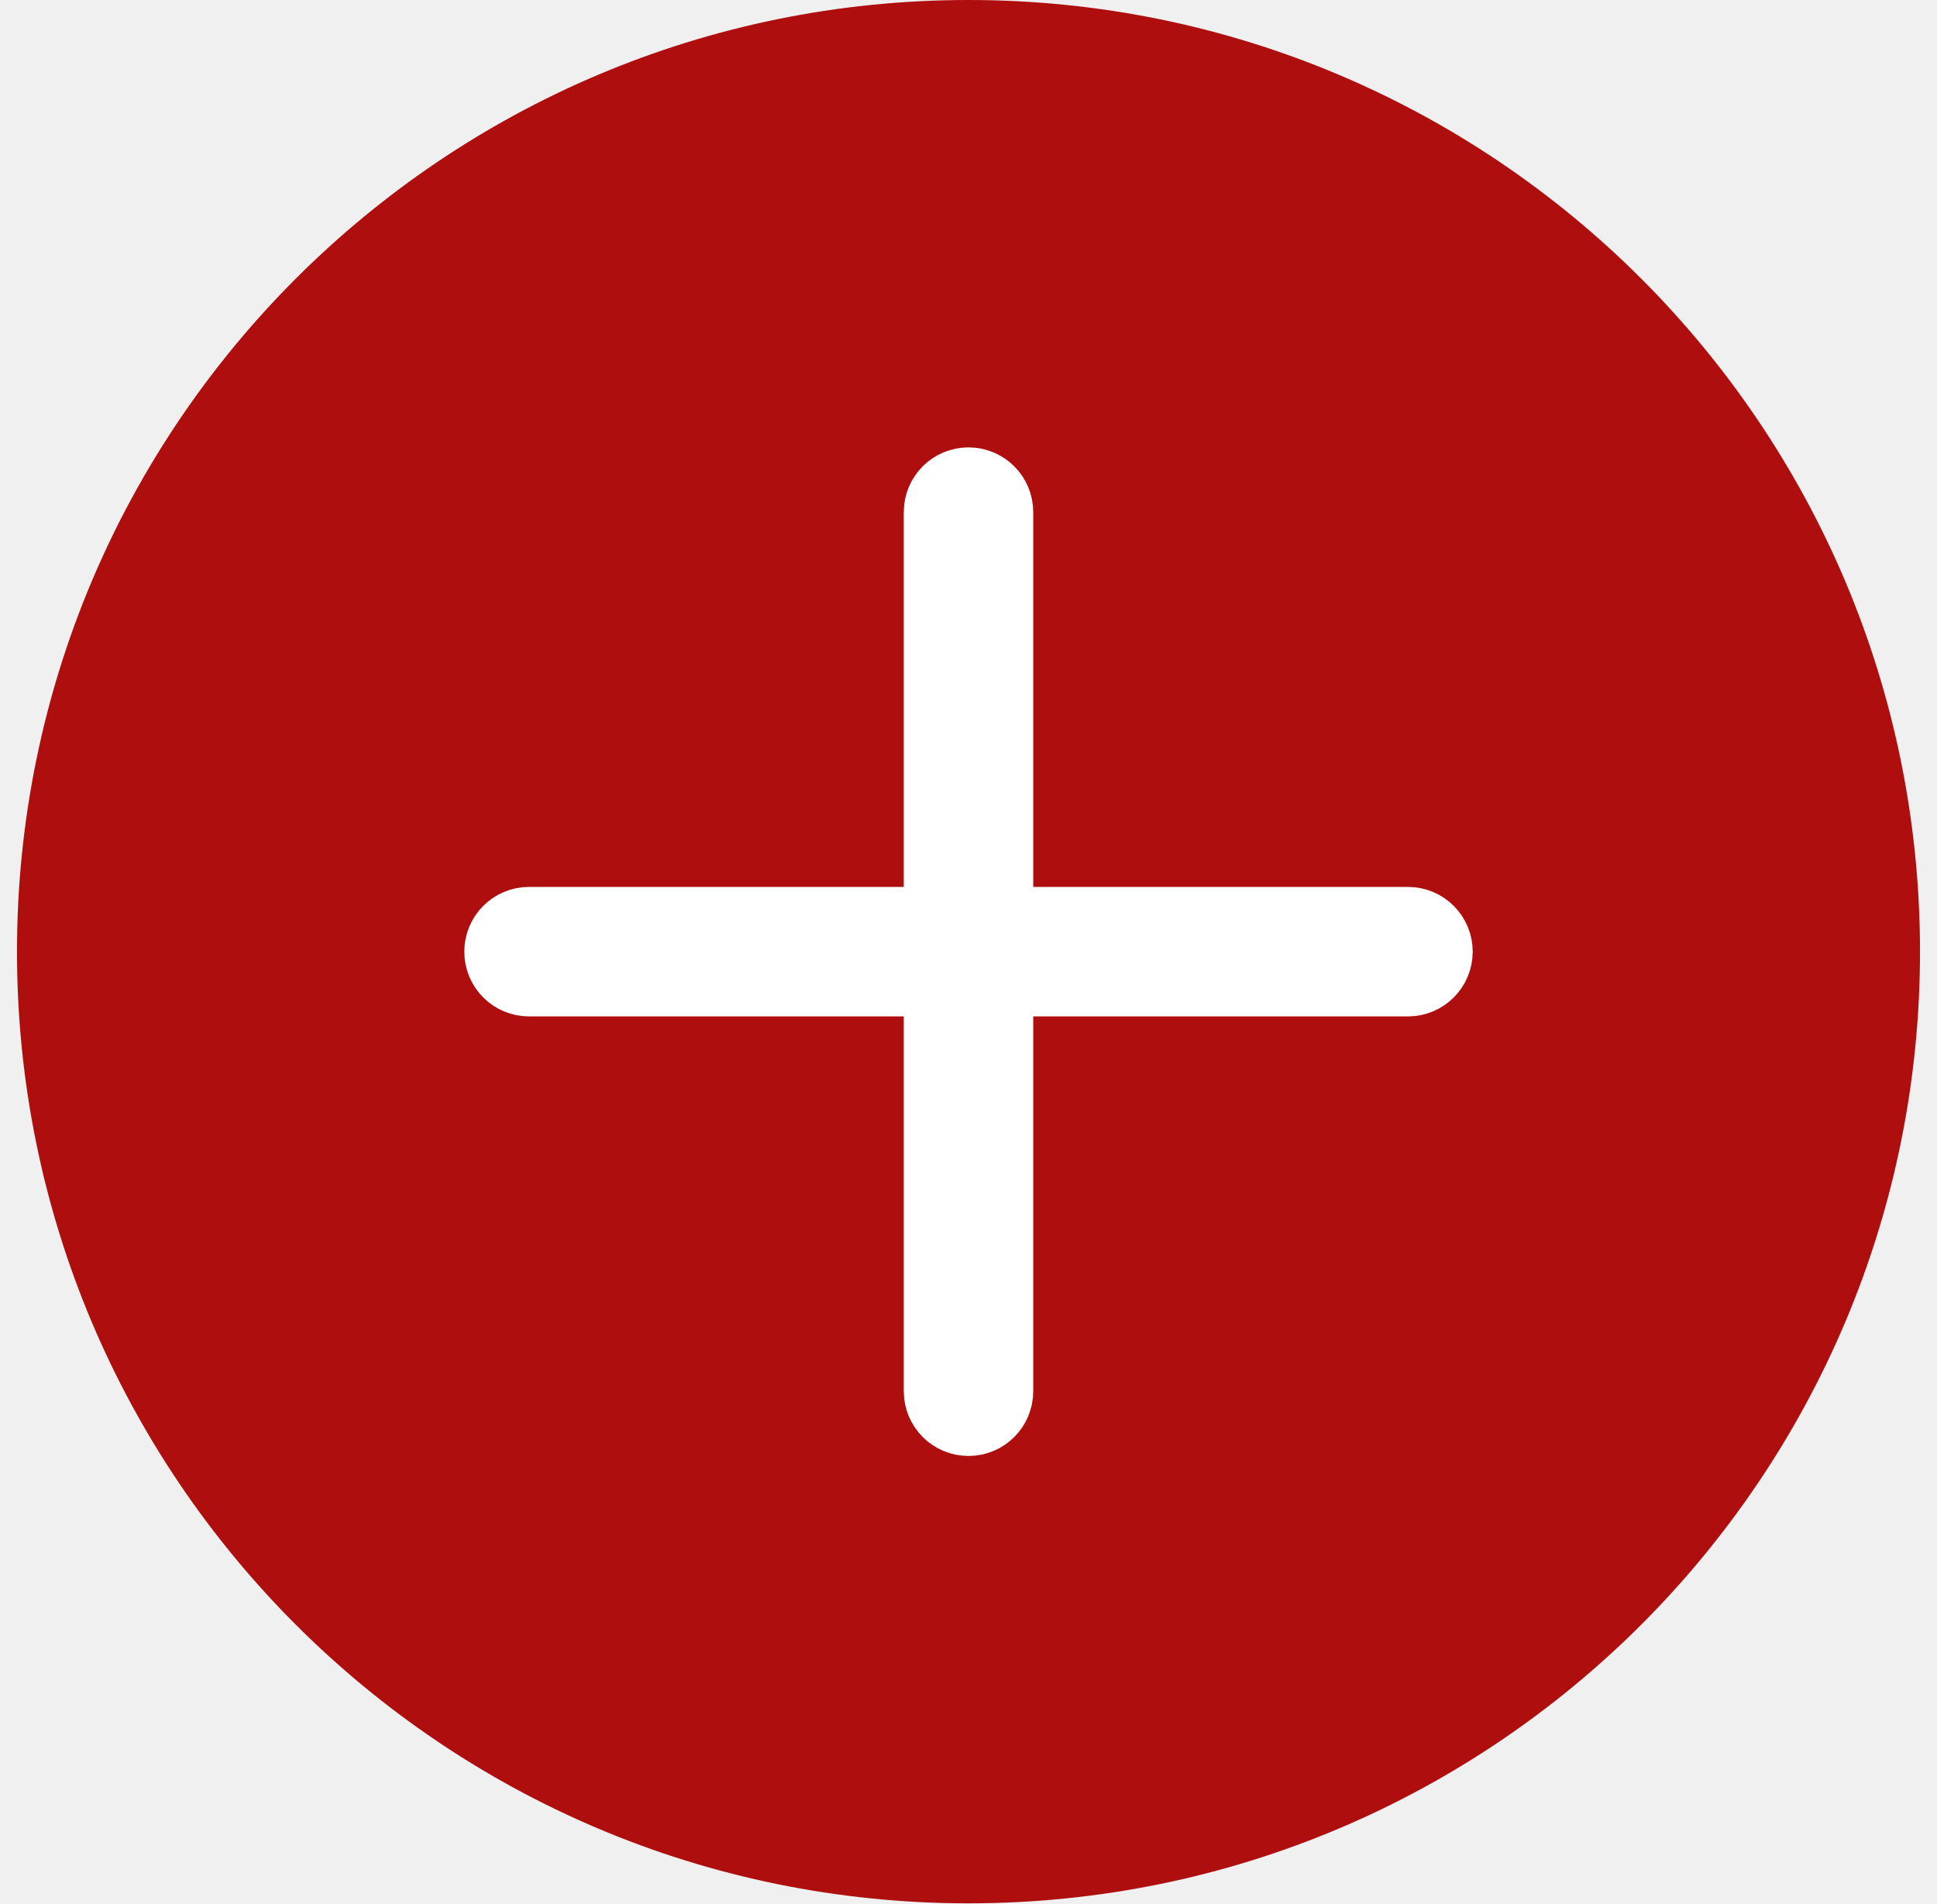
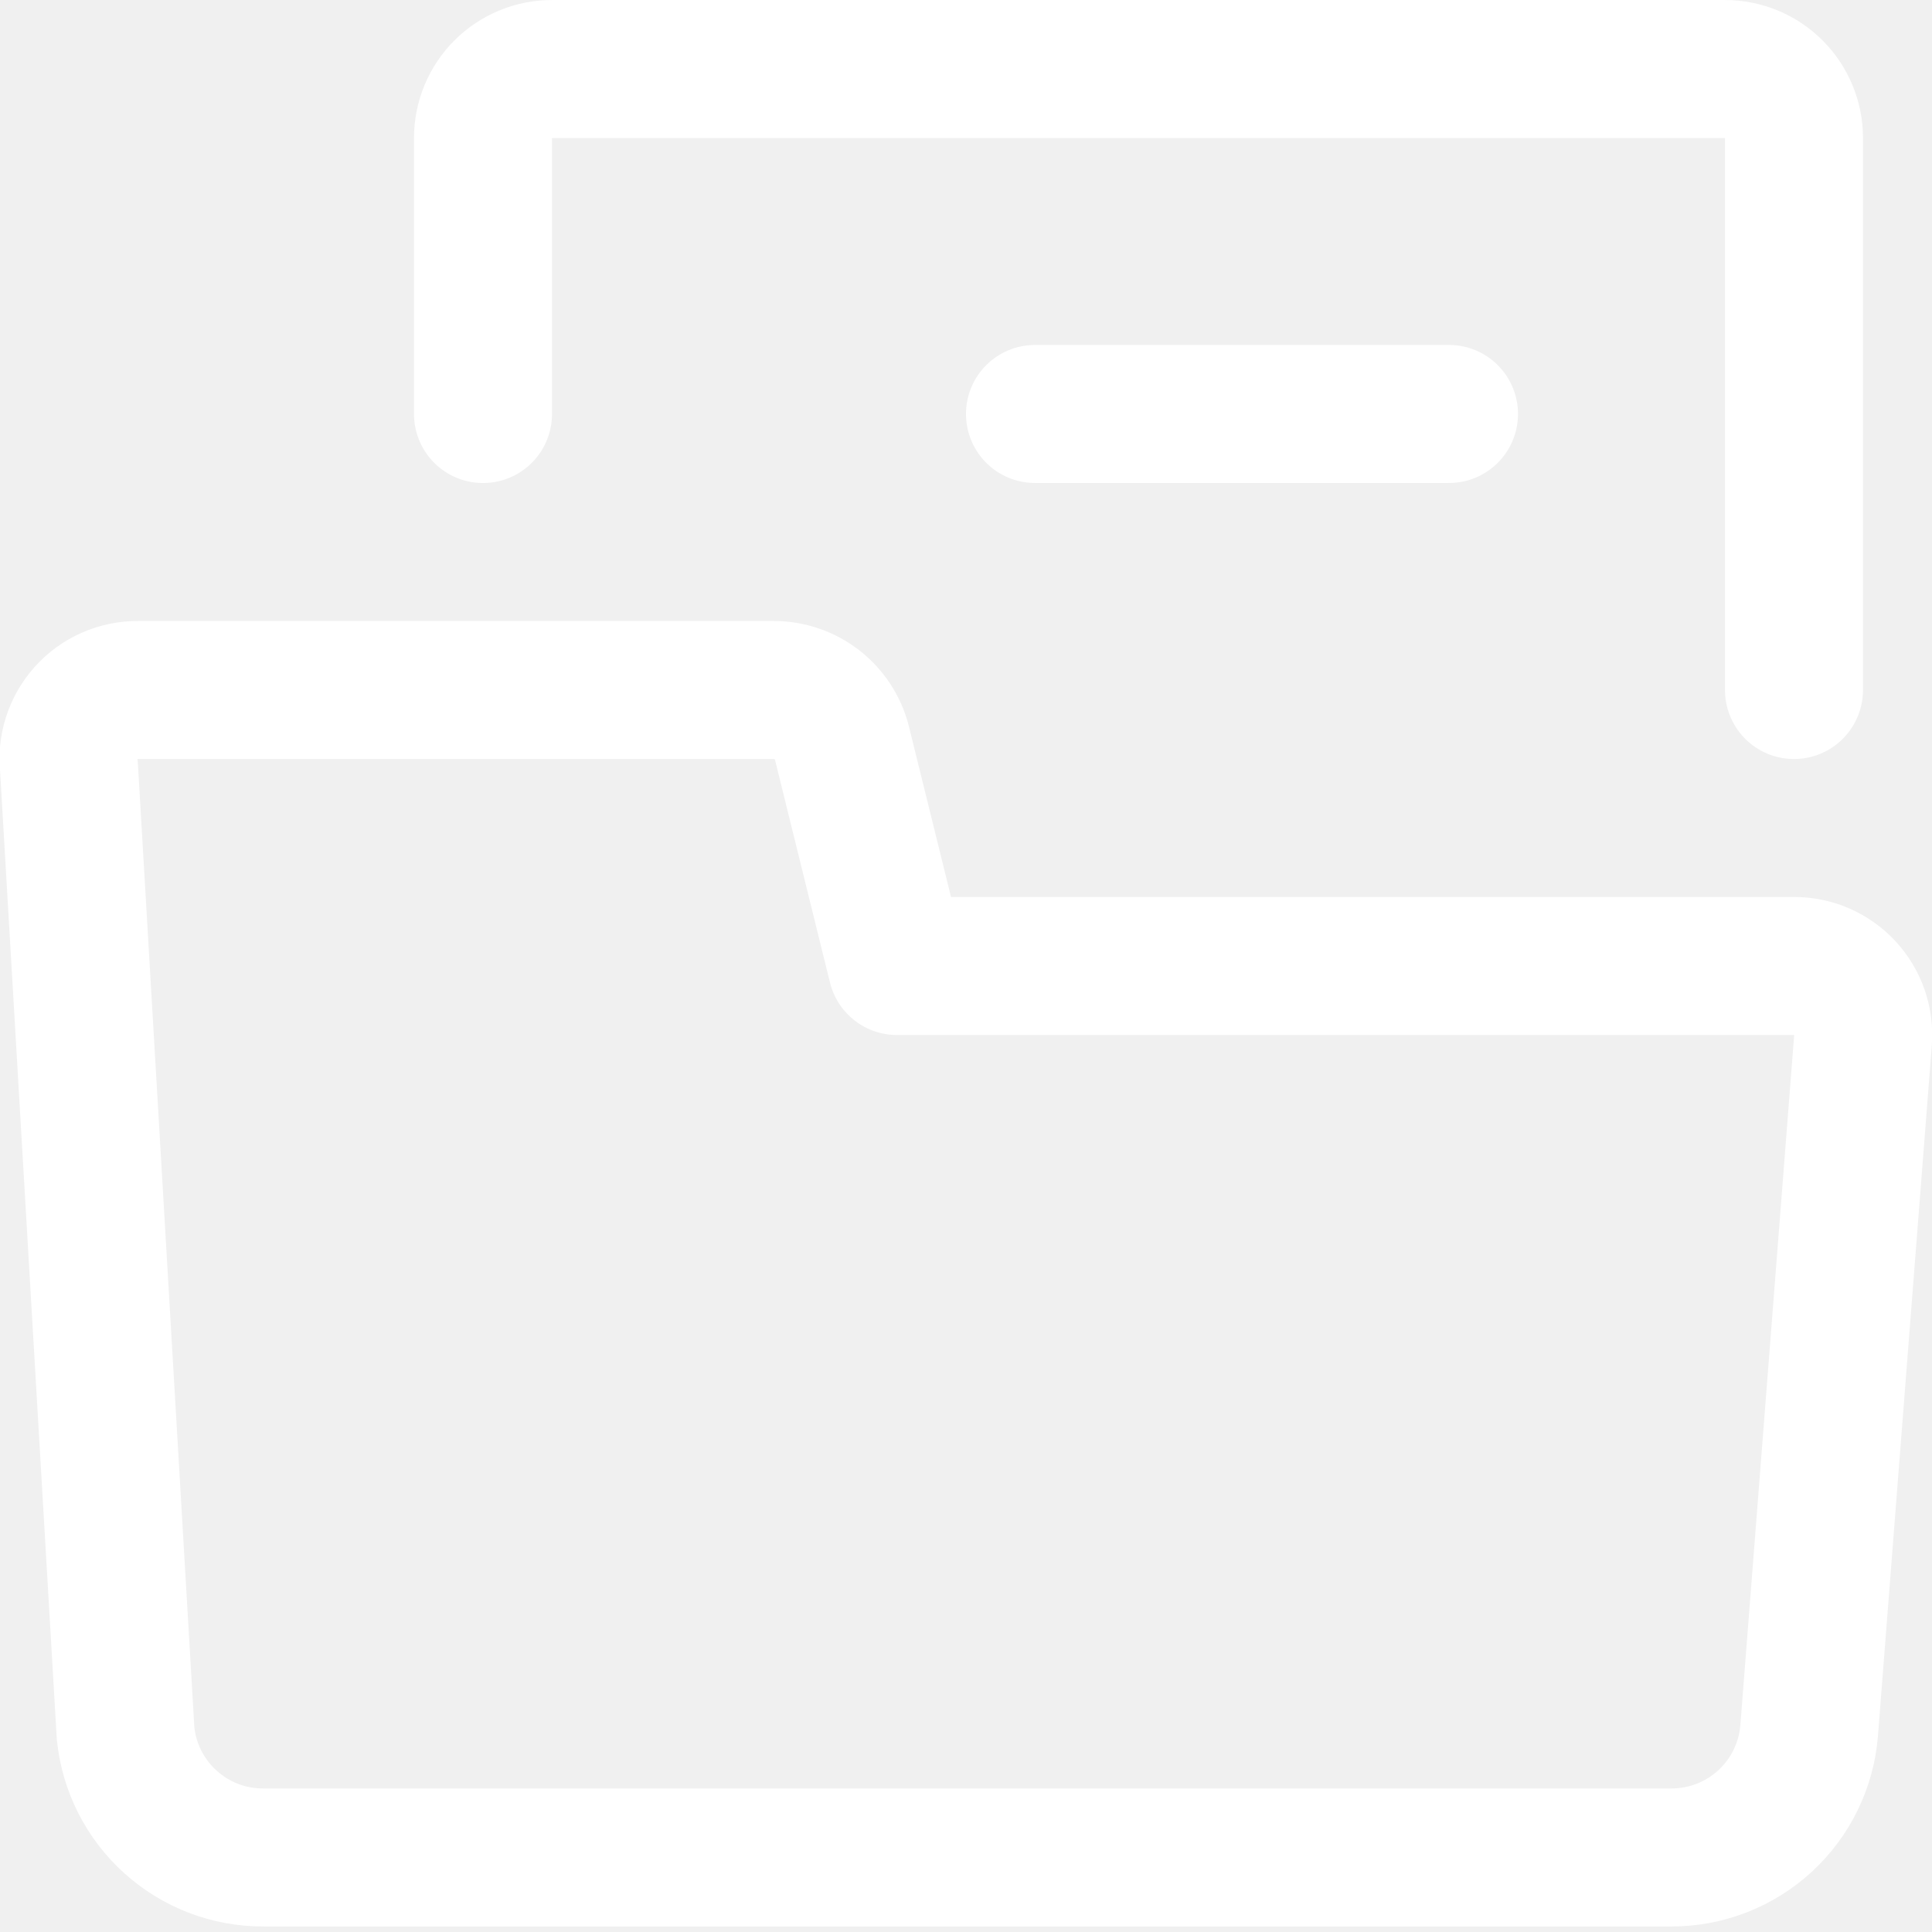
- <svg xmlns="http://www.w3.org/2000/svg" width="57" height="56" viewBox="0 0 57 56" fill="none">
-   <rect x="0.5" width="56" height="56" rx="28" fill="#AE0E0E" />
-   <path d="M41.432 26.788H29.712V15.068C29.712 14.398 29.169 13.856 28.5 13.856C27.83 13.856 27.288 14.398 27.288 15.068V26.788H15.568C14.898 26.788 14.356 27.33 14.356 28C14.356 28.67 14.898 29.212 15.568 29.212H27.288V40.932C27.288 41.602 27.83 42.144 28.5 42.144C29.169 42.144 29.712 41.602 29.712 40.932V29.212H41.432C42.102 29.212 42.644 28.67 42.644 28C42.644 27.33 42.102 26.788 41.432 26.788Z" fill="white" stroke="white" stroke-width="1.386" />
+ <svg xmlns="http://www.w3.org/2000/svg" width="48" height="48" viewBox="0 0 48 48" fill="none">
+   <g clip-path="url(#clip0_5054_2504)">
+     <path d="M3.12 43.063L1.714 19.063C1.685 18.821 1.707 18.576 1.78 18.343C1.853 18.111 1.975 17.897 2.137 17.715C2.299 17.534 2.498 17.388 2.721 17.29C2.944 17.191 3.185 17.141 3.428 17.143H19.234C19.618 17.145 19.991 17.274 20.295 17.509C20.599 17.745 20.816 18.074 20.914 18.445L22.285 24H44.571C44.808 23.999 45.043 24.047 45.261 24.142C45.478 24.237 45.673 24.375 45.835 24.549C45.996 24.723 46.119 24.929 46.197 25.153C46.274 25.377 46.304 25.615 46.285 25.851L44.948 42.994C44.879 43.855 44.488 44.658 43.852 45.243C43.216 45.828 42.383 46.151 41.52 46.148H6.548C5.695 46.153 4.872 45.839 4.238 45.268C3.604 44.698 3.205 43.911 3.12 43.063Z" stroke="white" stroke-width="3.429" stroke-linecap="round" stroke-linejoin="round" />
+     <path d="M12 10.286V3.429C12 2.974 12.181 2.538 12.502 2.217C12.824 1.895 13.26 1.715 13.714 1.715H42.857C43.312 1.715 43.748 1.895 44.069 2.217C44.391 2.538 44.571 2.974 44.571 3.429V17.143" stroke="white" stroke-width="3.429" stroke-linecap="round" stroke-linejoin="round" />
+     <path d="M25.714 10.285H36" stroke="white" stroke-width="3.429" stroke-linecap="round" stroke-linejoin="round" />
+   </g>
+   <defs>
+     <clipPath id="clip0_5054_2504">
+       <rect width="48" height="48" fill="white" />
+     </clipPath>
+   </defs>
</svg>
